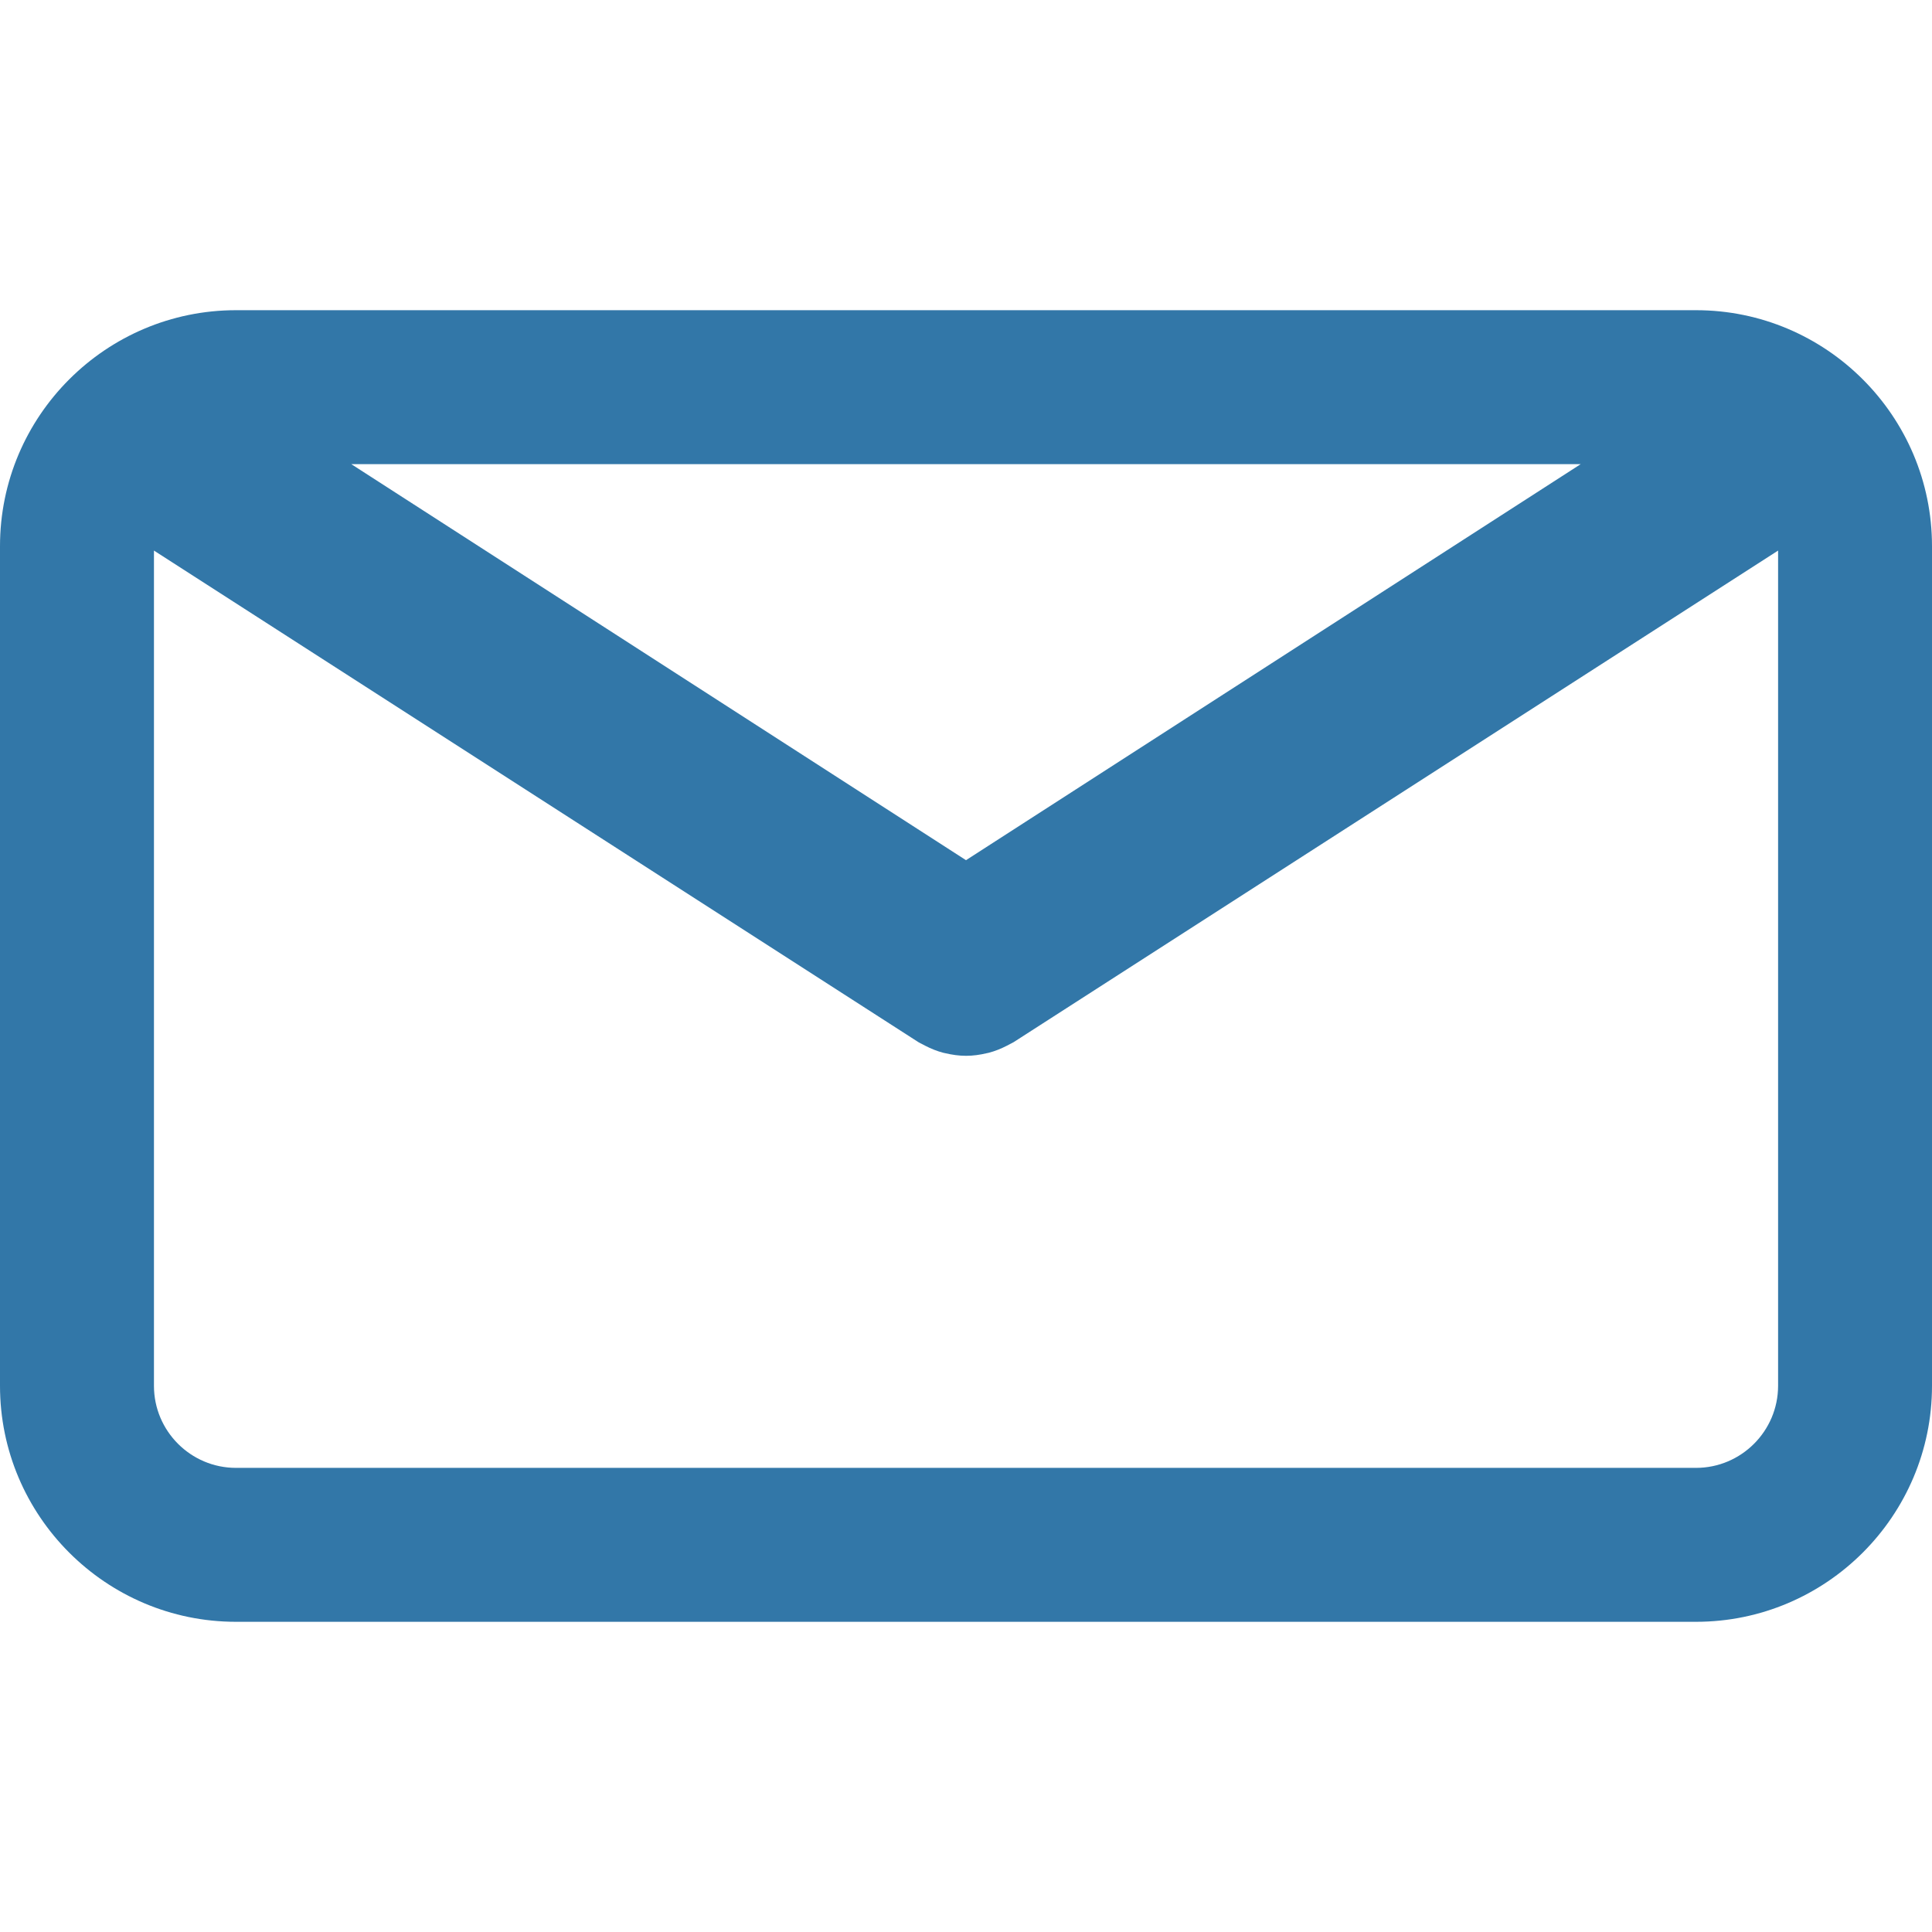
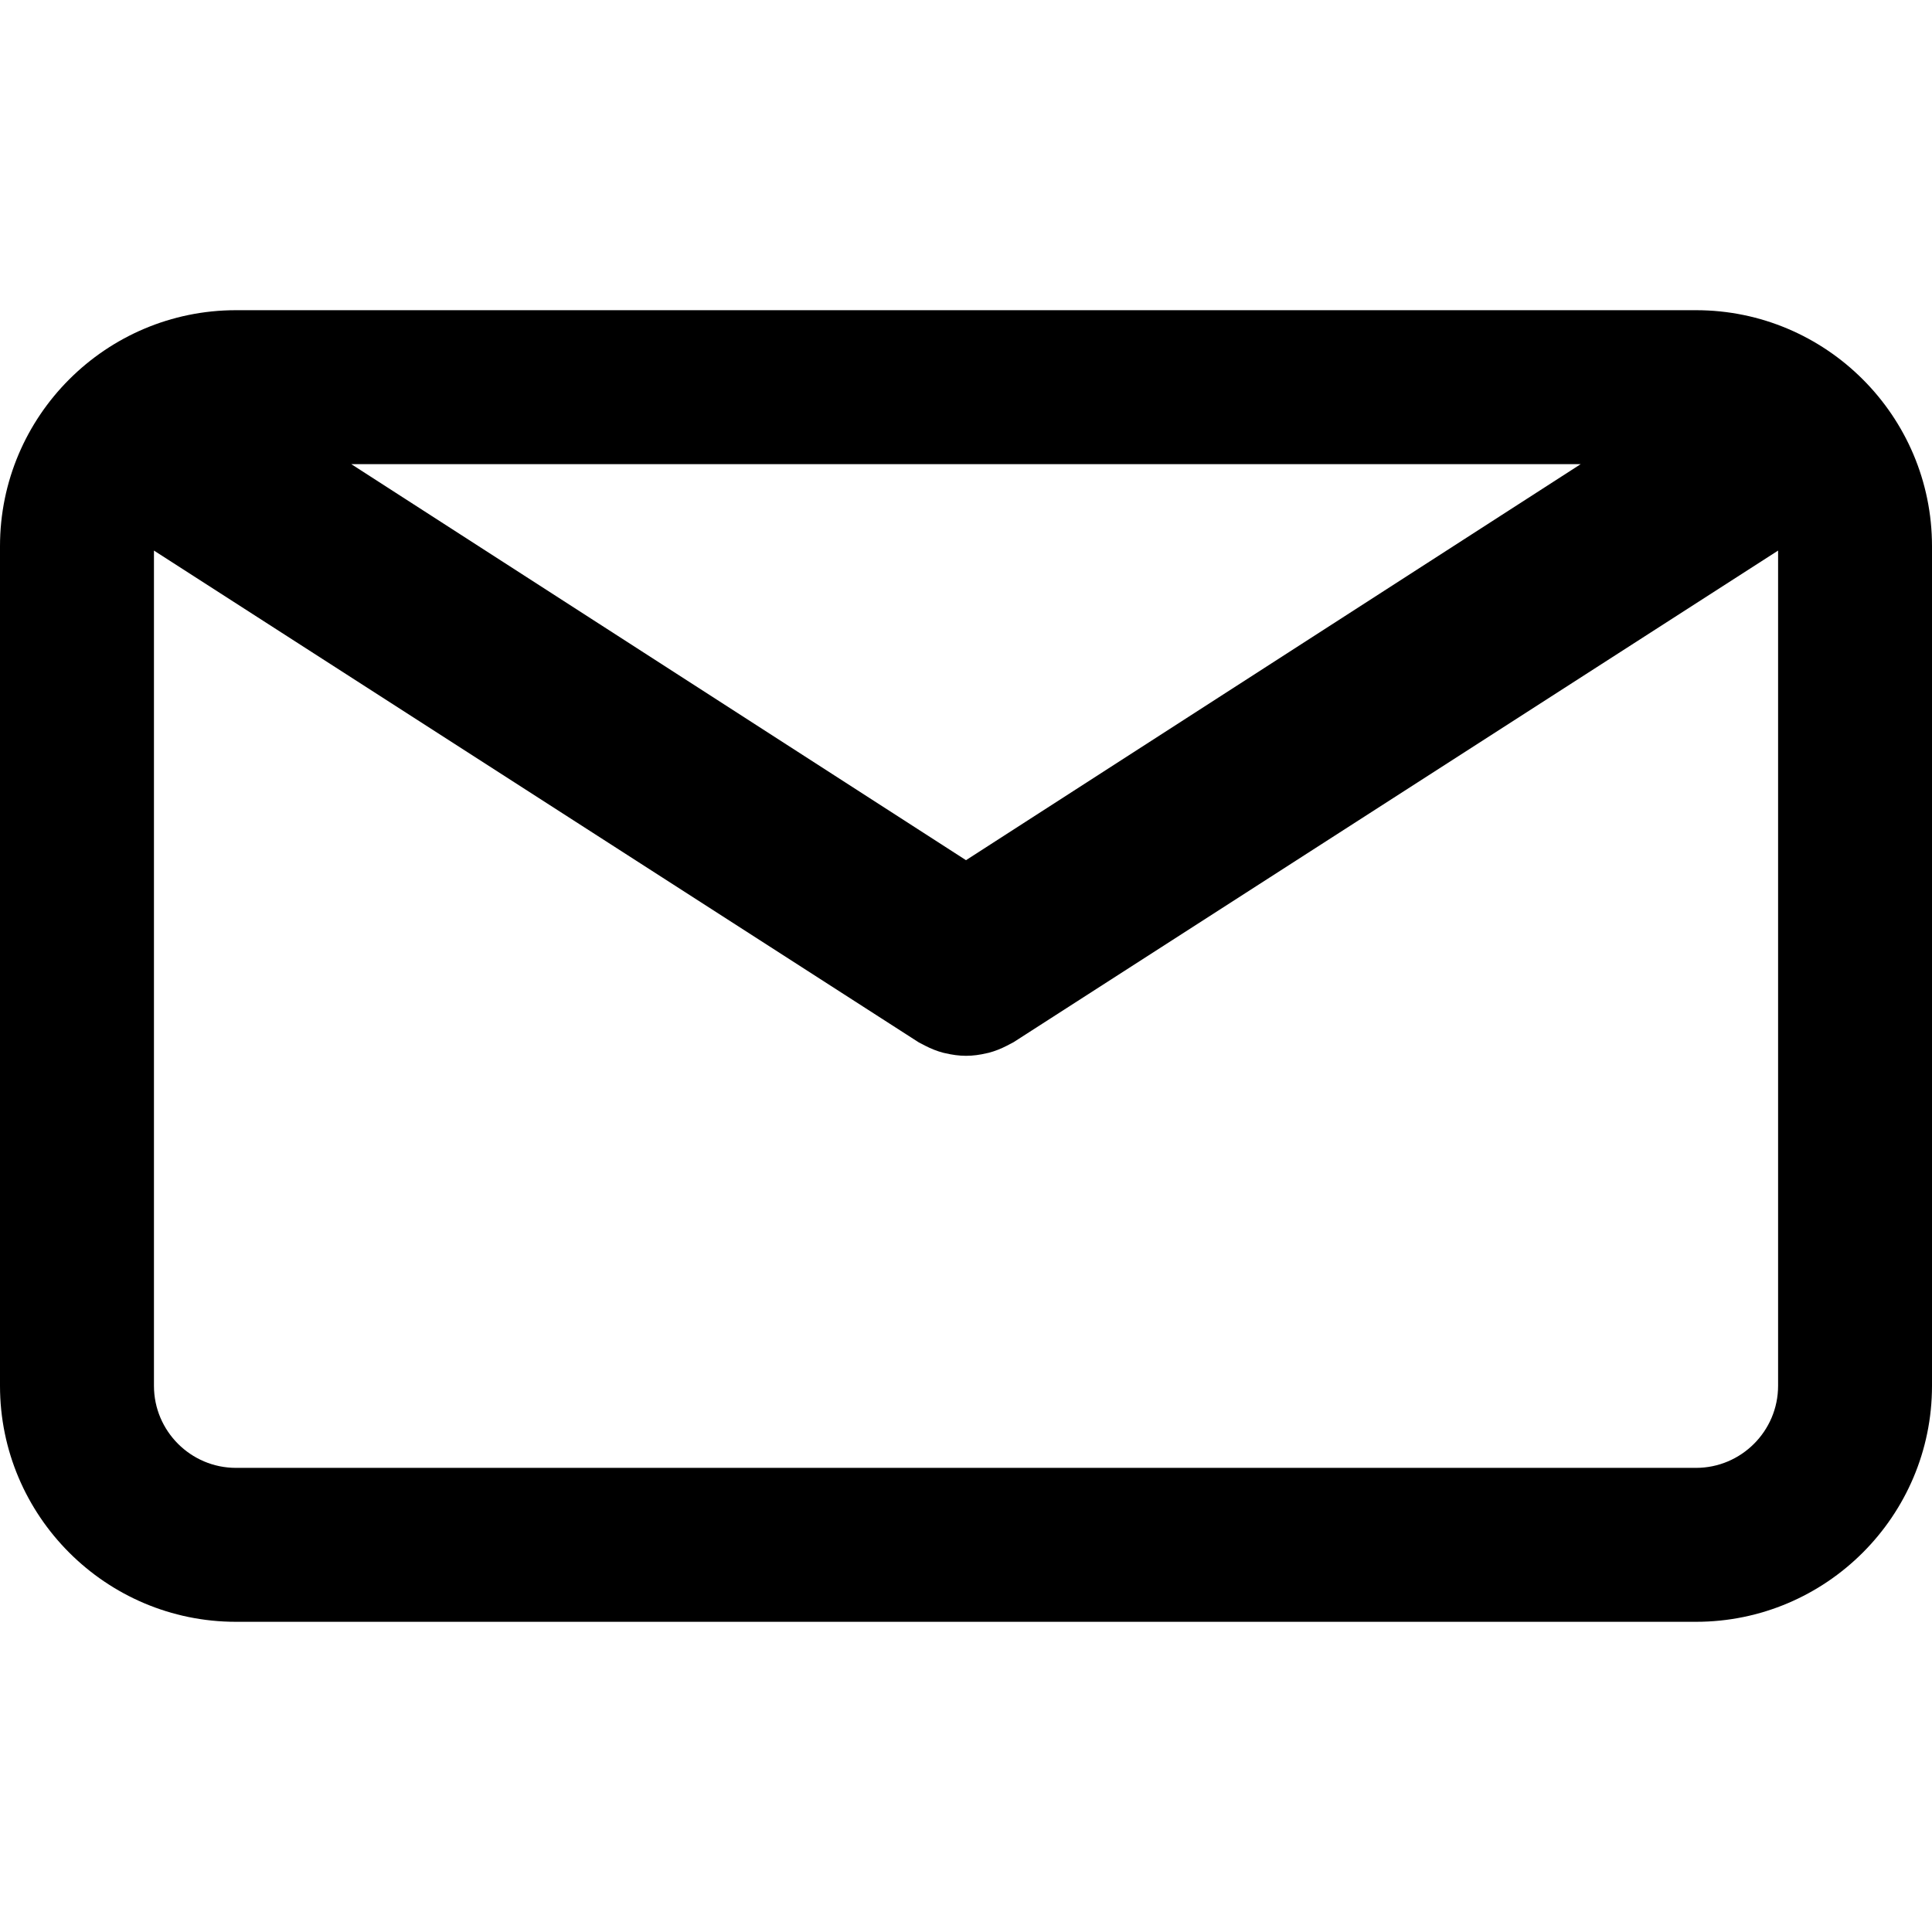
- <svg xmlns="http://www.w3.org/2000/svg" height="20" width="20" version="1.1" id="Capa_1" x="0px" y="0px" viewBox="0 0 75.294 75.294" style="enable-background:new 0 0 75.294 75.294;" xml:space="preserve">
+ <svg xmlns="http://www.w3.org/2000/svg" version="1.1" id="Capa_1" x="0px" y="0px" viewBox="0 0 75.294 75.294" style="enable-background:new 0 0 75.294 75.294;" xml:space="preserve">
  <g>
-     <path style="fill:#3277a8" d="M66.097,12.089h-56.9C4.126,12.089,0,16.215,0,21.286v32.722c0,5.071,4.126,9.197,9.197,9.197h56.9   c5.071,0,9.197-4.126,9.197-9.197V21.287C75.295,16.215,71.169,12.089,66.097,12.089z M61.603,18.089L37.647,33.523L13.691,18.089   H61.603z M66.097,57.206h-56.9C7.434,57.206,6,55.771,6,54.009V21.457l29.796,19.16c0.04,0.025,0.083,0.042,0.124,0.065   c0.043,0.024,0.087,0.047,0.131,0.069c0.231,0.119,0.469,0.215,0.712,0.278c0.025,0.007,0.05,0.01,0.075,0.016   c0.267,0.063,0.537,0.102,0.807,0.102c0.001,0,0.002,0,0.002,0c0.002,0,0.003,0,0.004,0c0.27,0,0.54-0.038,0.807-0.102   c0.025-0.006,0.05-0.009,0.075-0.016c0.243-0.063,0.48-0.159,0.712-0.278c0.044-0.022,0.088-0.045,0.131-0.069   c0.041-0.023,0.084-0.04,0.124-0.065l29.796-19.16v32.551C69.295,55.771,67.86,57.206,66.097,57.206z" />
+     <path d="M66.097,12.089h-56.9C4.126,12.089,0,16.215,0,21.286v32.722c0,5.071,4.126,9.197,9.197,9.197h56.9   c5.071,0,9.197-4.126,9.197-9.197V21.287C75.295,16.215,71.169,12.089,66.097,12.089z M61.603,18.089L37.647,33.523L13.691,18.089   H61.603z M66.097,57.206h-56.9C7.434,57.206,6,55.771,6,54.009V21.457l29.796,19.16c0.04,0.025,0.083,0.042,0.124,0.065   c0.043,0.024,0.087,0.047,0.131,0.069c0.231,0.119,0.469,0.215,0.712,0.278c0.025,0.007,0.05,0.01,0.075,0.016   c0.267,0.063,0.537,0.102,0.807,0.102c0.001,0,0.002,0,0.002,0c0.002,0,0.003,0,0.004,0c0.27,0,0.54-0.038,0.807-0.102   c0.025-0.006,0.05-0.009,0.075-0.016c0.243-0.063,0.48-0.159,0.712-0.278c0.044-0.022,0.088-0.045,0.131-0.069   c0.041-0.023,0.084-0.04,0.124-0.065l29.796-19.16v32.551C69.295,55.771,67.86,57.206,66.097,57.206z" />
  </g>
-   <g>
- </g>
-   <g>
- </g>
-   <g>
- </g>
-   <g>
- </g>
-   <g>
- </g>
-   <g>
- </g>
-   <g>
- </g>
-   <g>
- </g>
-   <g>
- </g>
-   <g>
- </g>
-   <g>
- </g>
-   <g>
- </g>
-   <g>
- </g>
-   <g>
- </g>
-   <g>
- </g>
</svg>
